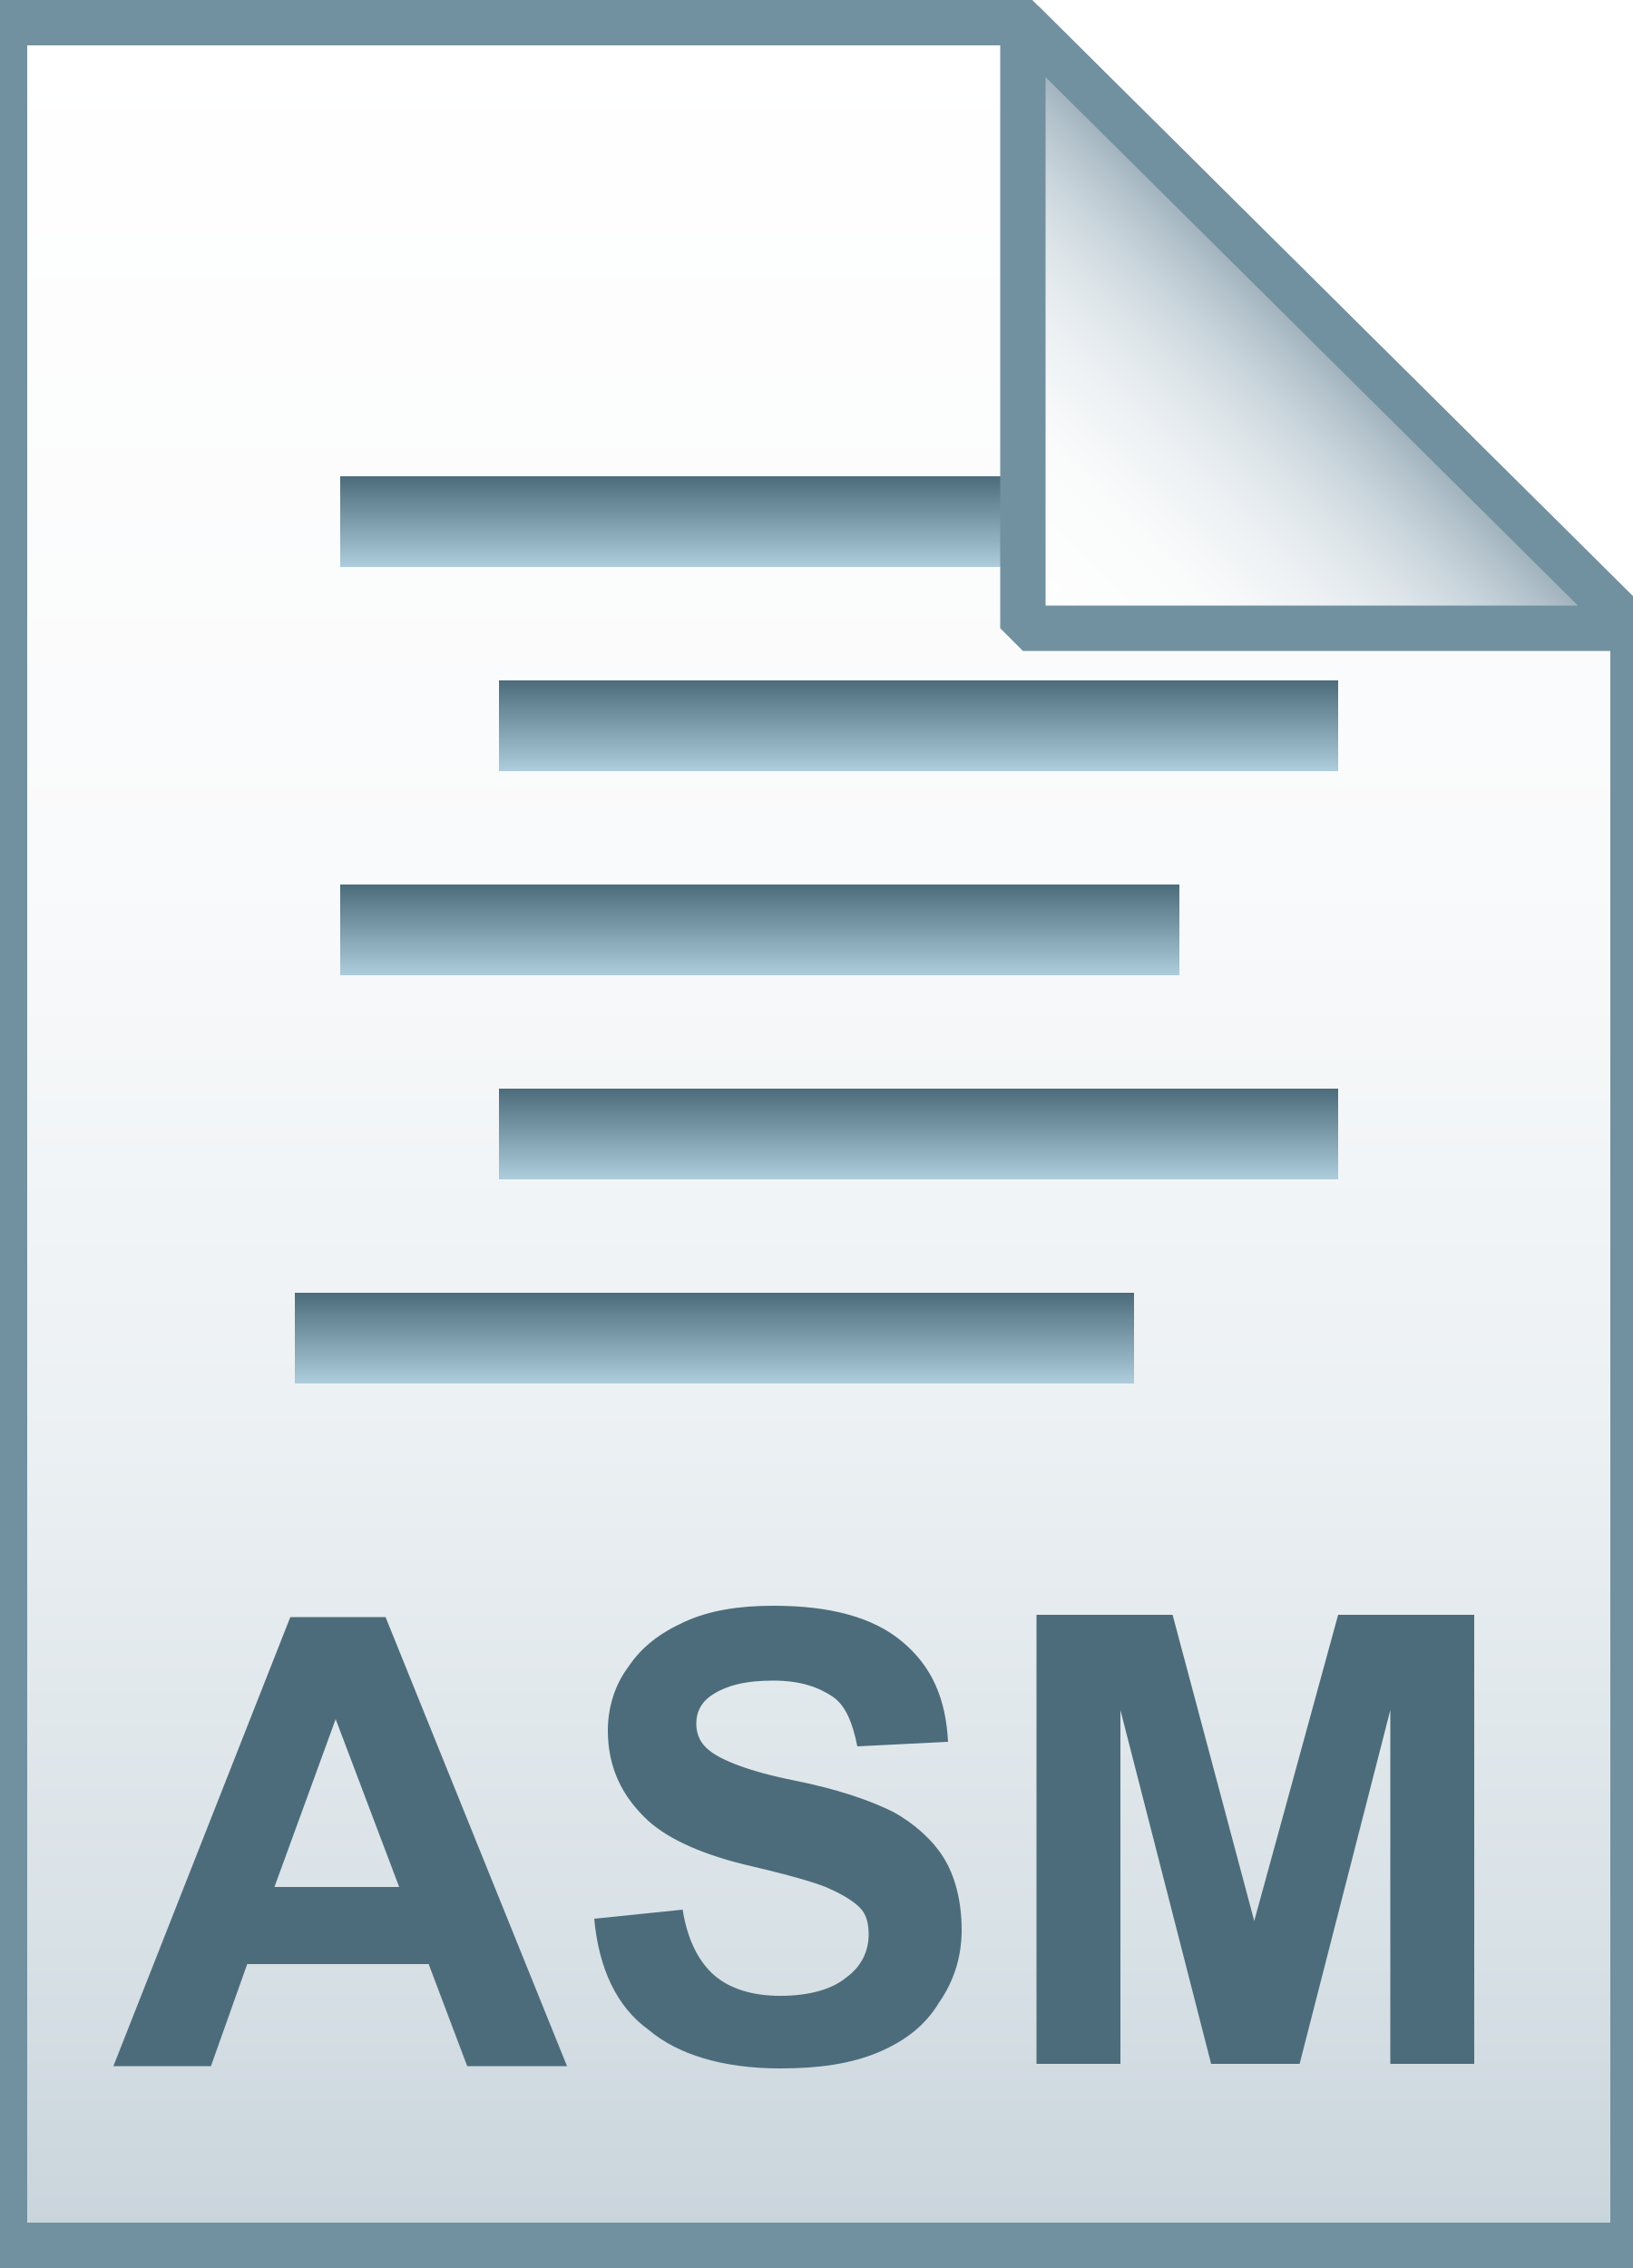
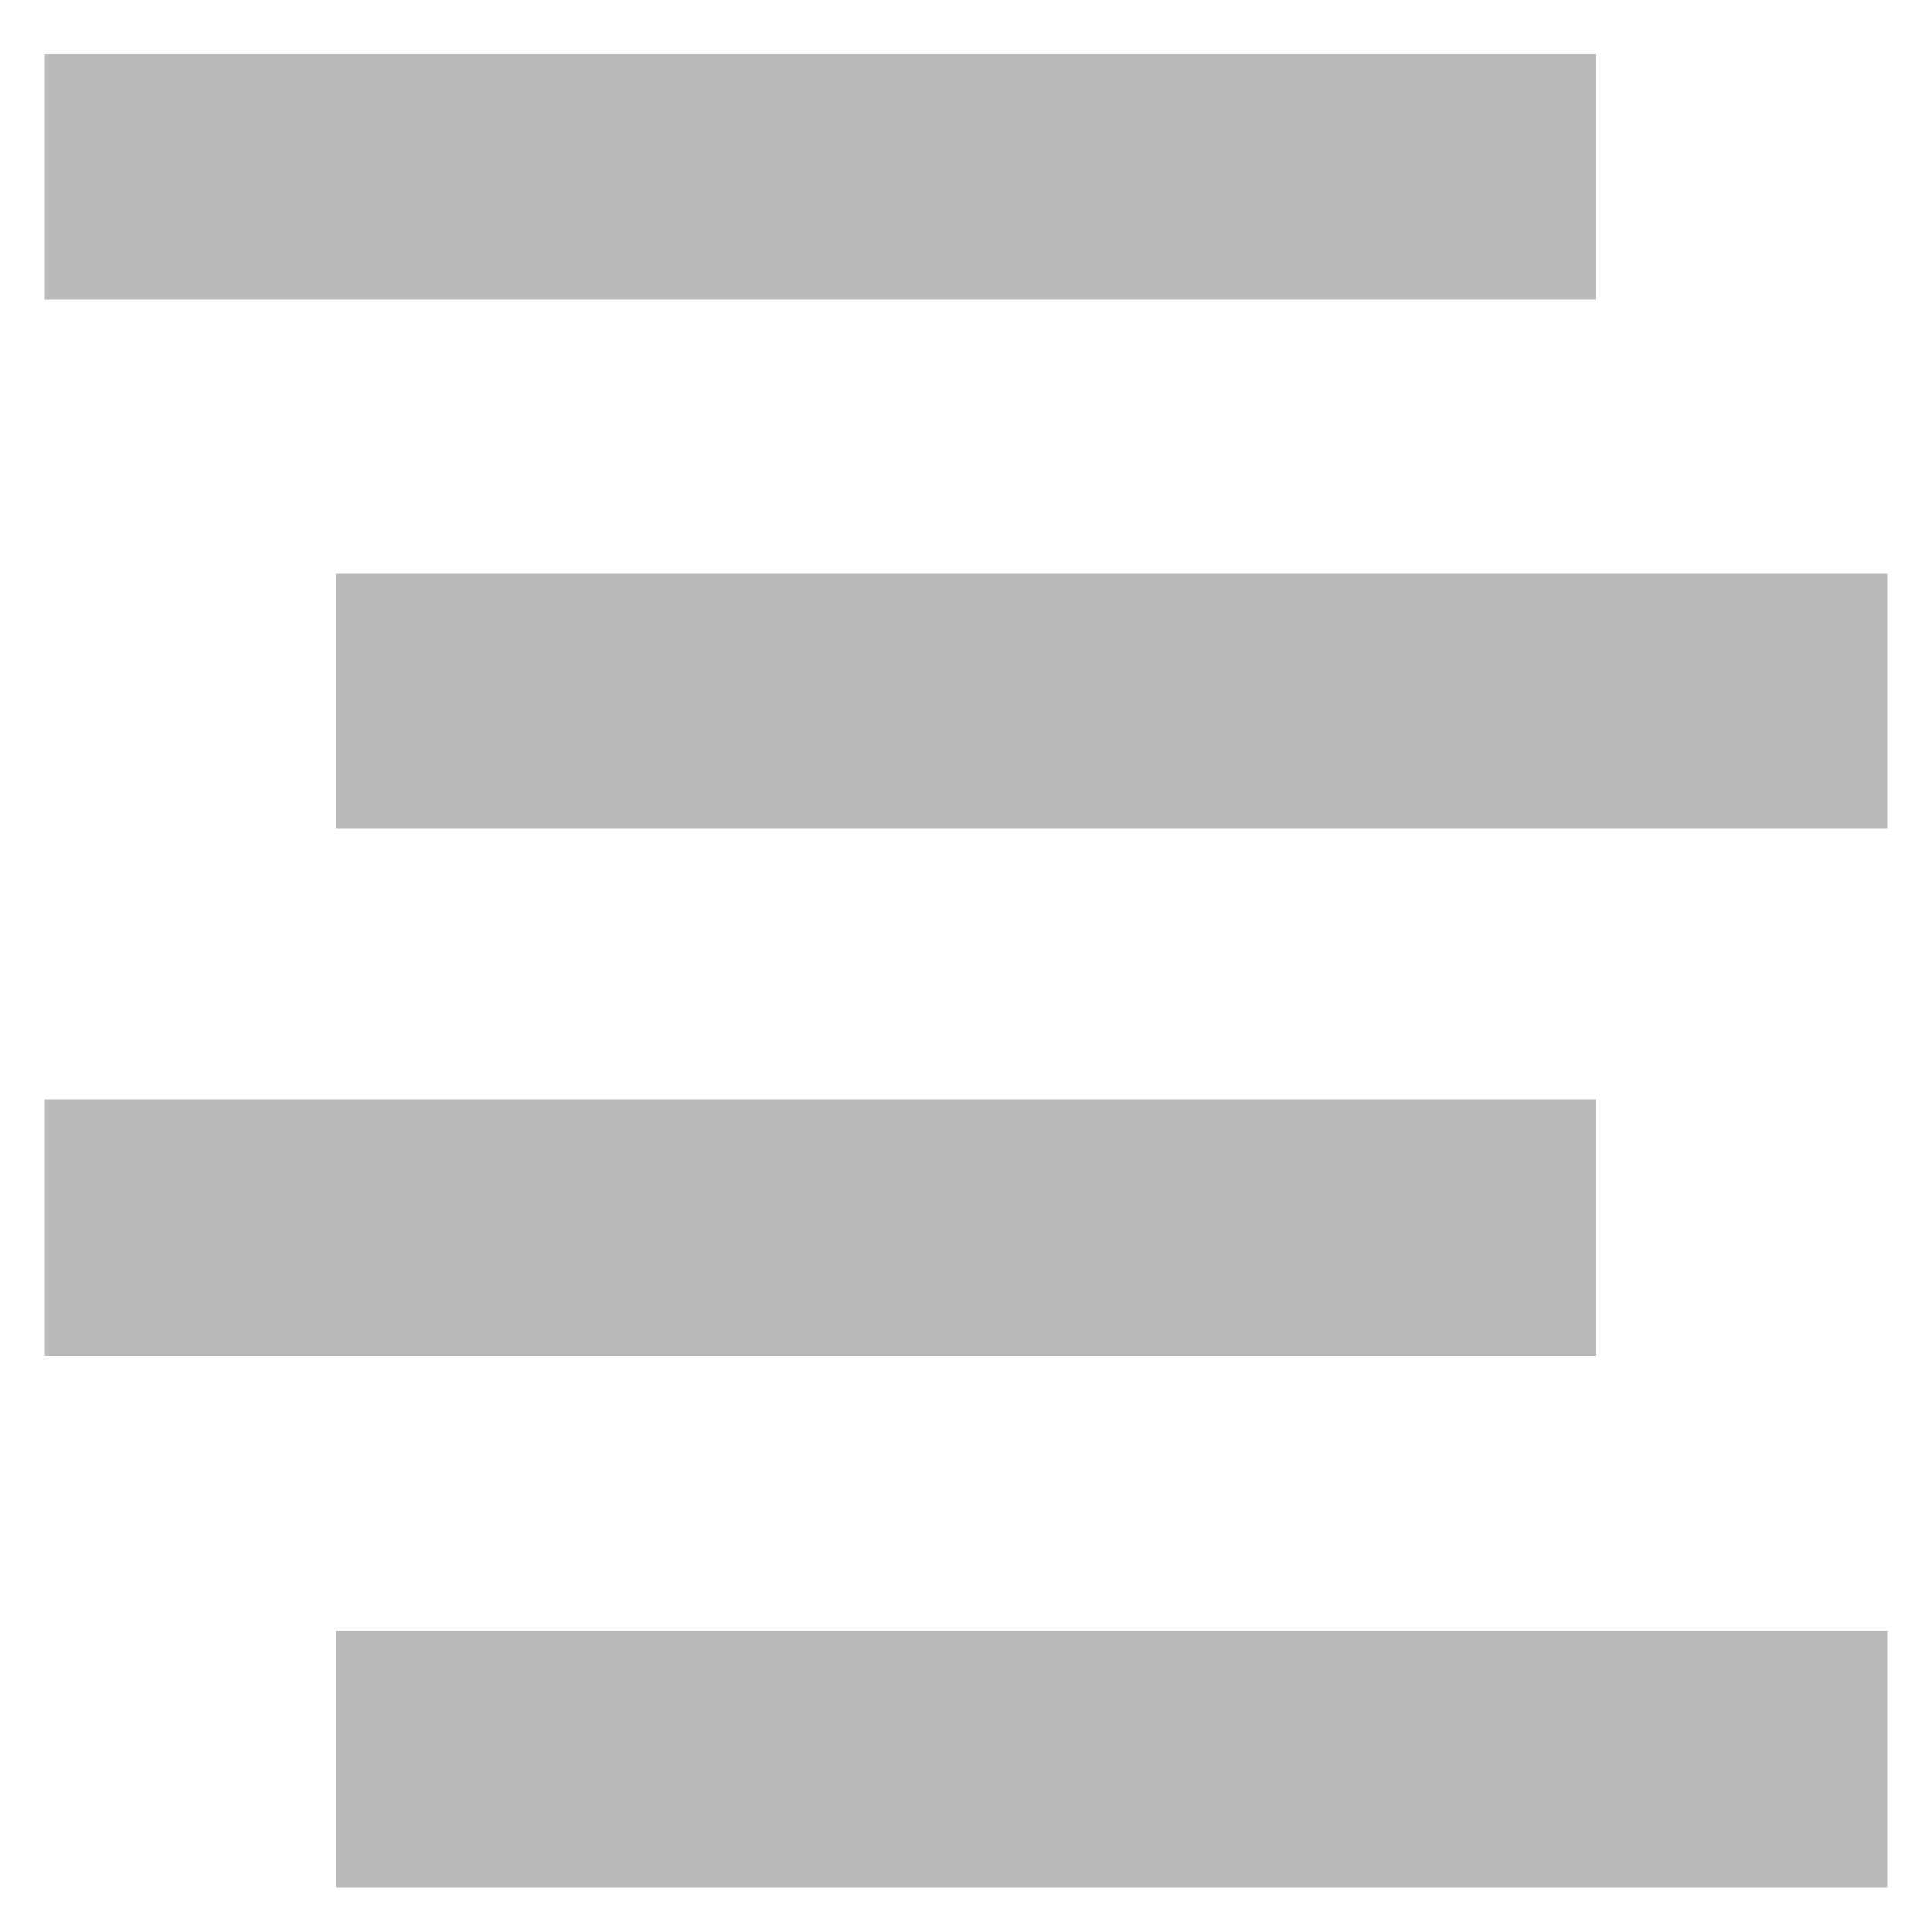
- <svg xmlns="http://www.w3.org/2000/svg" viewBox="0 0 72 100">
-   <linearGradient id="a" gradientUnits="userSpaceOnUse" x1="36.108" y1="3.003" x2="36.108" y2="101.001" gradientTransform="matrix(1 0 0 -1 0 102)">
-     <stop offset="0" stop-color="#c8d4db" />
-     <stop offset=".139" stop-color="#d8e1e6" />
-     <stop offset=".359" stop-color="#ebf0f3" />
-     <stop offset=".617" stop-color="#f9fafb" />
-     <stop offset="1" stop-color="#fff" />
-   </linearGradient>
-   <path d="M45.1 1L72 27.7V99H.2V1h44.9z" fill="url(#a)" />
-   <path d="M45.1 1L72 27.7V99H.2V1h44.9z" stroke="#7191a1" stroke-width="2" fill="none" />
-   <path d="M25 91.1h-4.4l-1.7-4.5h-8l-1.6 4.5H5l7.8-19.8H17l8 19.8zm-7.4-7.9l-2.8-7.4-2.7 7.4h5.5zm8.6 1.4l3.9-.4c.2 1.3.7 2.3 1.4 2.9.7.6 1.7.9 2.9.9 1.3 0 2.3-.3 2.9-.8.7-.5 1-1.2 1-1.9 0-.5-.1-.9-.4-1.2-.3-.3-.8-.6-1.5-.9-.5-.2-1.5-.5-3.2-.9-2.2-.5-3.7-1.2-4.6-2-1.2-1.1-1.8-2.4-1.8-4 0-1 .3-2 .9-2.8.6-.9 1.4-1.5 2.5-2s2.4-.7 3.9-.7c2.5 0 4.4.5 5.7 1.6s1.9 2.5 2 4.4l-4 .2c-.2-1-.5-1.8-1.1-2.2-.6-.4-1.4-.7-2.6-.7-1.2 0-2.1.2-2.8.7-.4.3-.6.7-.6 1.2s.2.9.6 1.2c.5.4 1.7.9 3.7 1.3s3.4.9 4.4 1.4c.9.5 1.7 1.2 2.2 2s.8 1.9.8 3.2c0 1.1-.3 2.2-1 3.2-.6 1-1.5 1.7-2.7 2.2s-2.6.7-4.3.7c-2.5 0-4.5-.6-5.8-1.7-1.4-1-2.2-2.7-2.4-4.9zm19.5 6.5V71.2h6l3.6 13.5L59 71.2h6V91h-3.7V75.4l-4 15.6h-3.9l-4-15.6V91h-3.7z" fill="#4c6c7b" />
-   <linearGradient id="b" gradientUnits="userSpaceOnUse" x1="33.5" y1="25" x2="33.5" y2="21">
-     <stop offset="0" stop-color="#adccdc" />
-     <stop offset="1" stop-color="#4c6c7b" />
-   </linearGradient>
-   <path fill="url(#b)" d="M15 21h37v4H15z" />
-   <linearGradient id="c" gradientUnits="userSpaceOnUse" x1="40.5" y1="34" x2="40.5" y2="30">
-     <stop offset="0" stop-color="#adccdc" />
-     <stop offset="1" stop-color="#4c6c7b" />
-   </linearGradient>
-   <path fill="url(#c)" d="M22 30h37v4H22z" />
-   <linearGradient id="d" gradientUnits="userSpaceOnUse" x1="33.5" y1="43" x2="33.5" y2="39">
-     <stop offset="0" stop-color="#adccdc" />
-     <stop offset="1" stop-color="#4c6c7b" />
-   </linearGradient>
-   <path fill="url(#d)" d="M15 39h37v4H15z" />
-   <linearGradient id="e" gradientUnits="userSpaceOnUse" x1="40.5" y1="52" x2="40.5" y2="48">
-     <stop offset="0" stop-color="#adccdc" />
-     <stop offset="1" stop-color="#4c6c7b" />
-   </linearGradient>
-   <path fill="url(#e)" d="M22 48h37v4H22z" />
-   <linearGradient id="f" gradientUnits="userSpaceOnUse" x1="31.5" y1="61" x2="31.5" y2="57">
-     <stop offset="0" stop-color="#adccdc" />
-     <stop offset="1" stop-color="#4c6c7b" />
-   </linearGradient>
-   <path fill="url(#f)" d="M13 57h37v4H13z" />
-   <linearGradient id="g" gradientUnits="userSpaceOnUse" x1="45.122" y1="74.229" x2="58.575" y2="87.683" gradientTransform="matrix(1 0 0 -1 0 102)">
-     <stop offset="0" stop-color="#fff" />
-     <stop offset=".35" stop-color="#fafbfb" />
-     <stop offset=".532" stop-color="#edf1f4" />
-     <stop offset=".675" stop-color="#dde5e9" />
-     <stop offset=".799" stop-color="#c7d3da" />
-     <stop offset=".908" stop-color="#adbdc7" />
-     <stop offset="1" stop-color="#92a5b0" />
-   </linearGradient>
-   <path d="M45.1 1L72 27.7H45.1V1z" fill="url(#g)" />
-   <path d="M45.1 1L72 27.7H45.1V1z" stroke="#7191a1" stroke-width="2" stroke-linejoin="bevel" fill="none" />
+ <svg xmlns="http://www.w3.org/2000/svg" viewBox="0 0 100 100">
+   <path d="M82.1 2.8V15H2.8V2.8m15.1 27.4h79.3v12.2H17.9V30.2zM2.8 57.4h79.3v12.3H2.8V57.4zm15.1 27.5h79.3v12.3H17.9V84.9z" fill="#bababa" stroke="#bababa" stroke-miterlimit="10" />
</svg>
